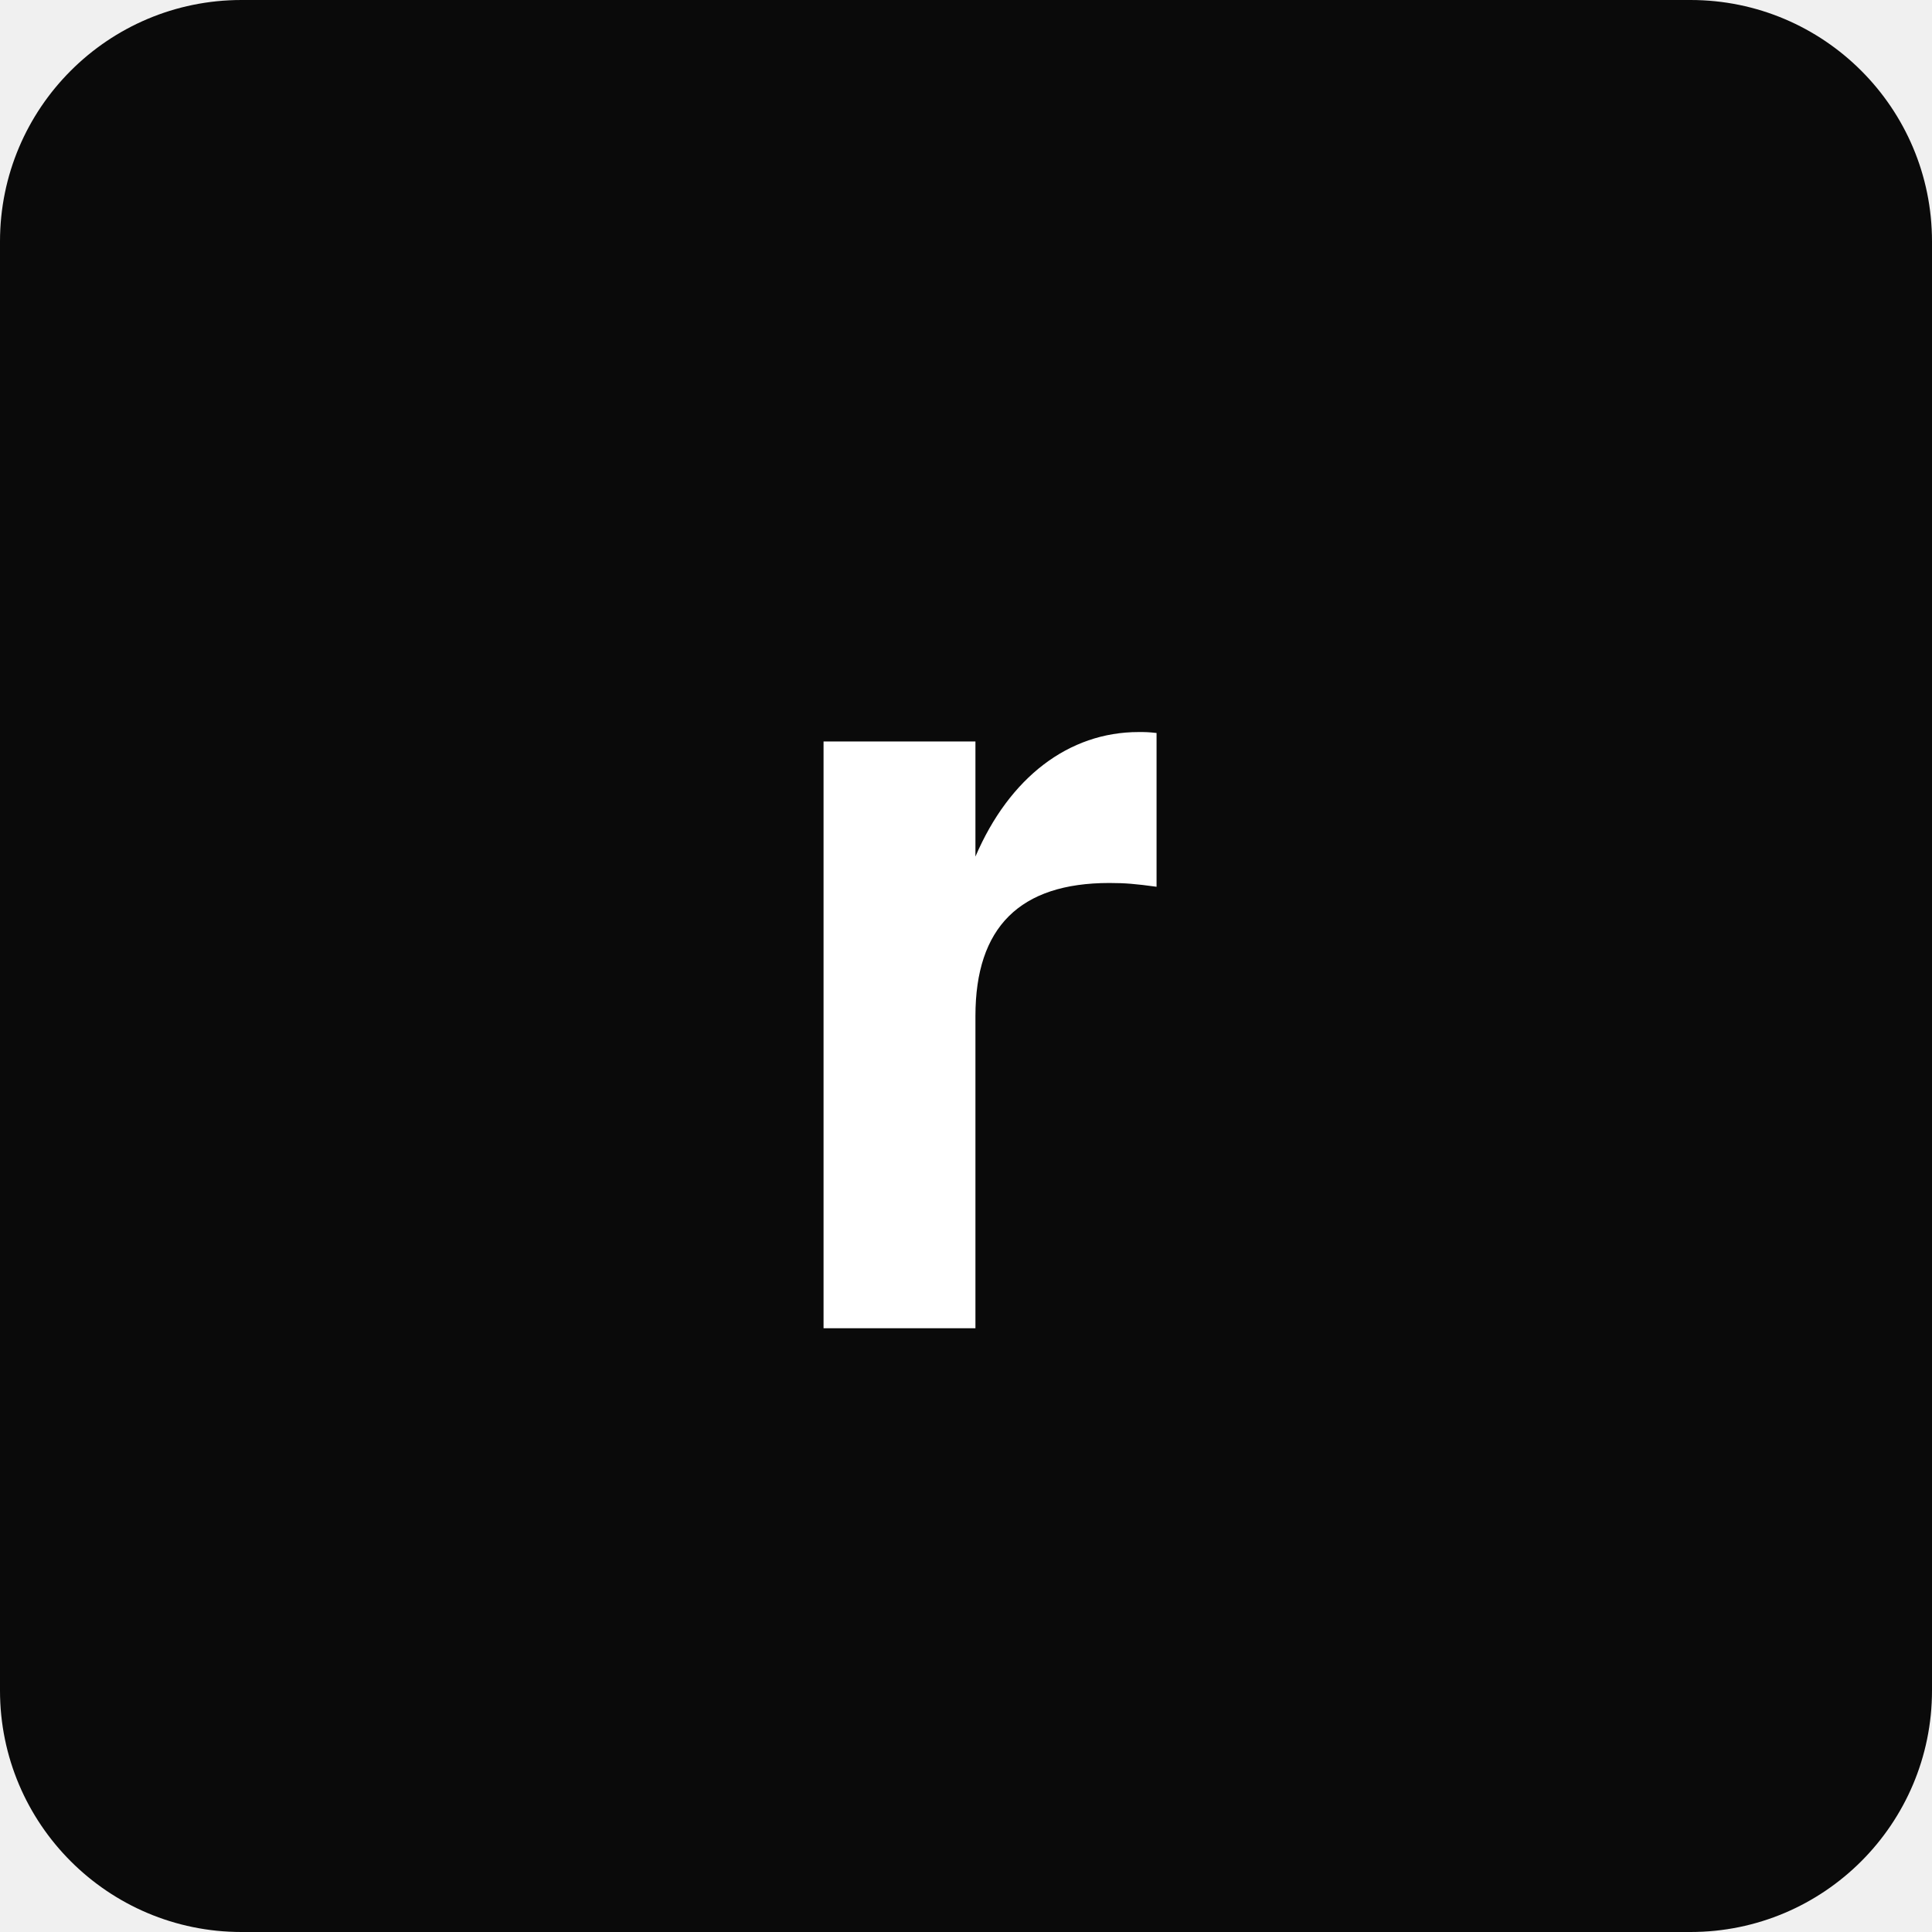
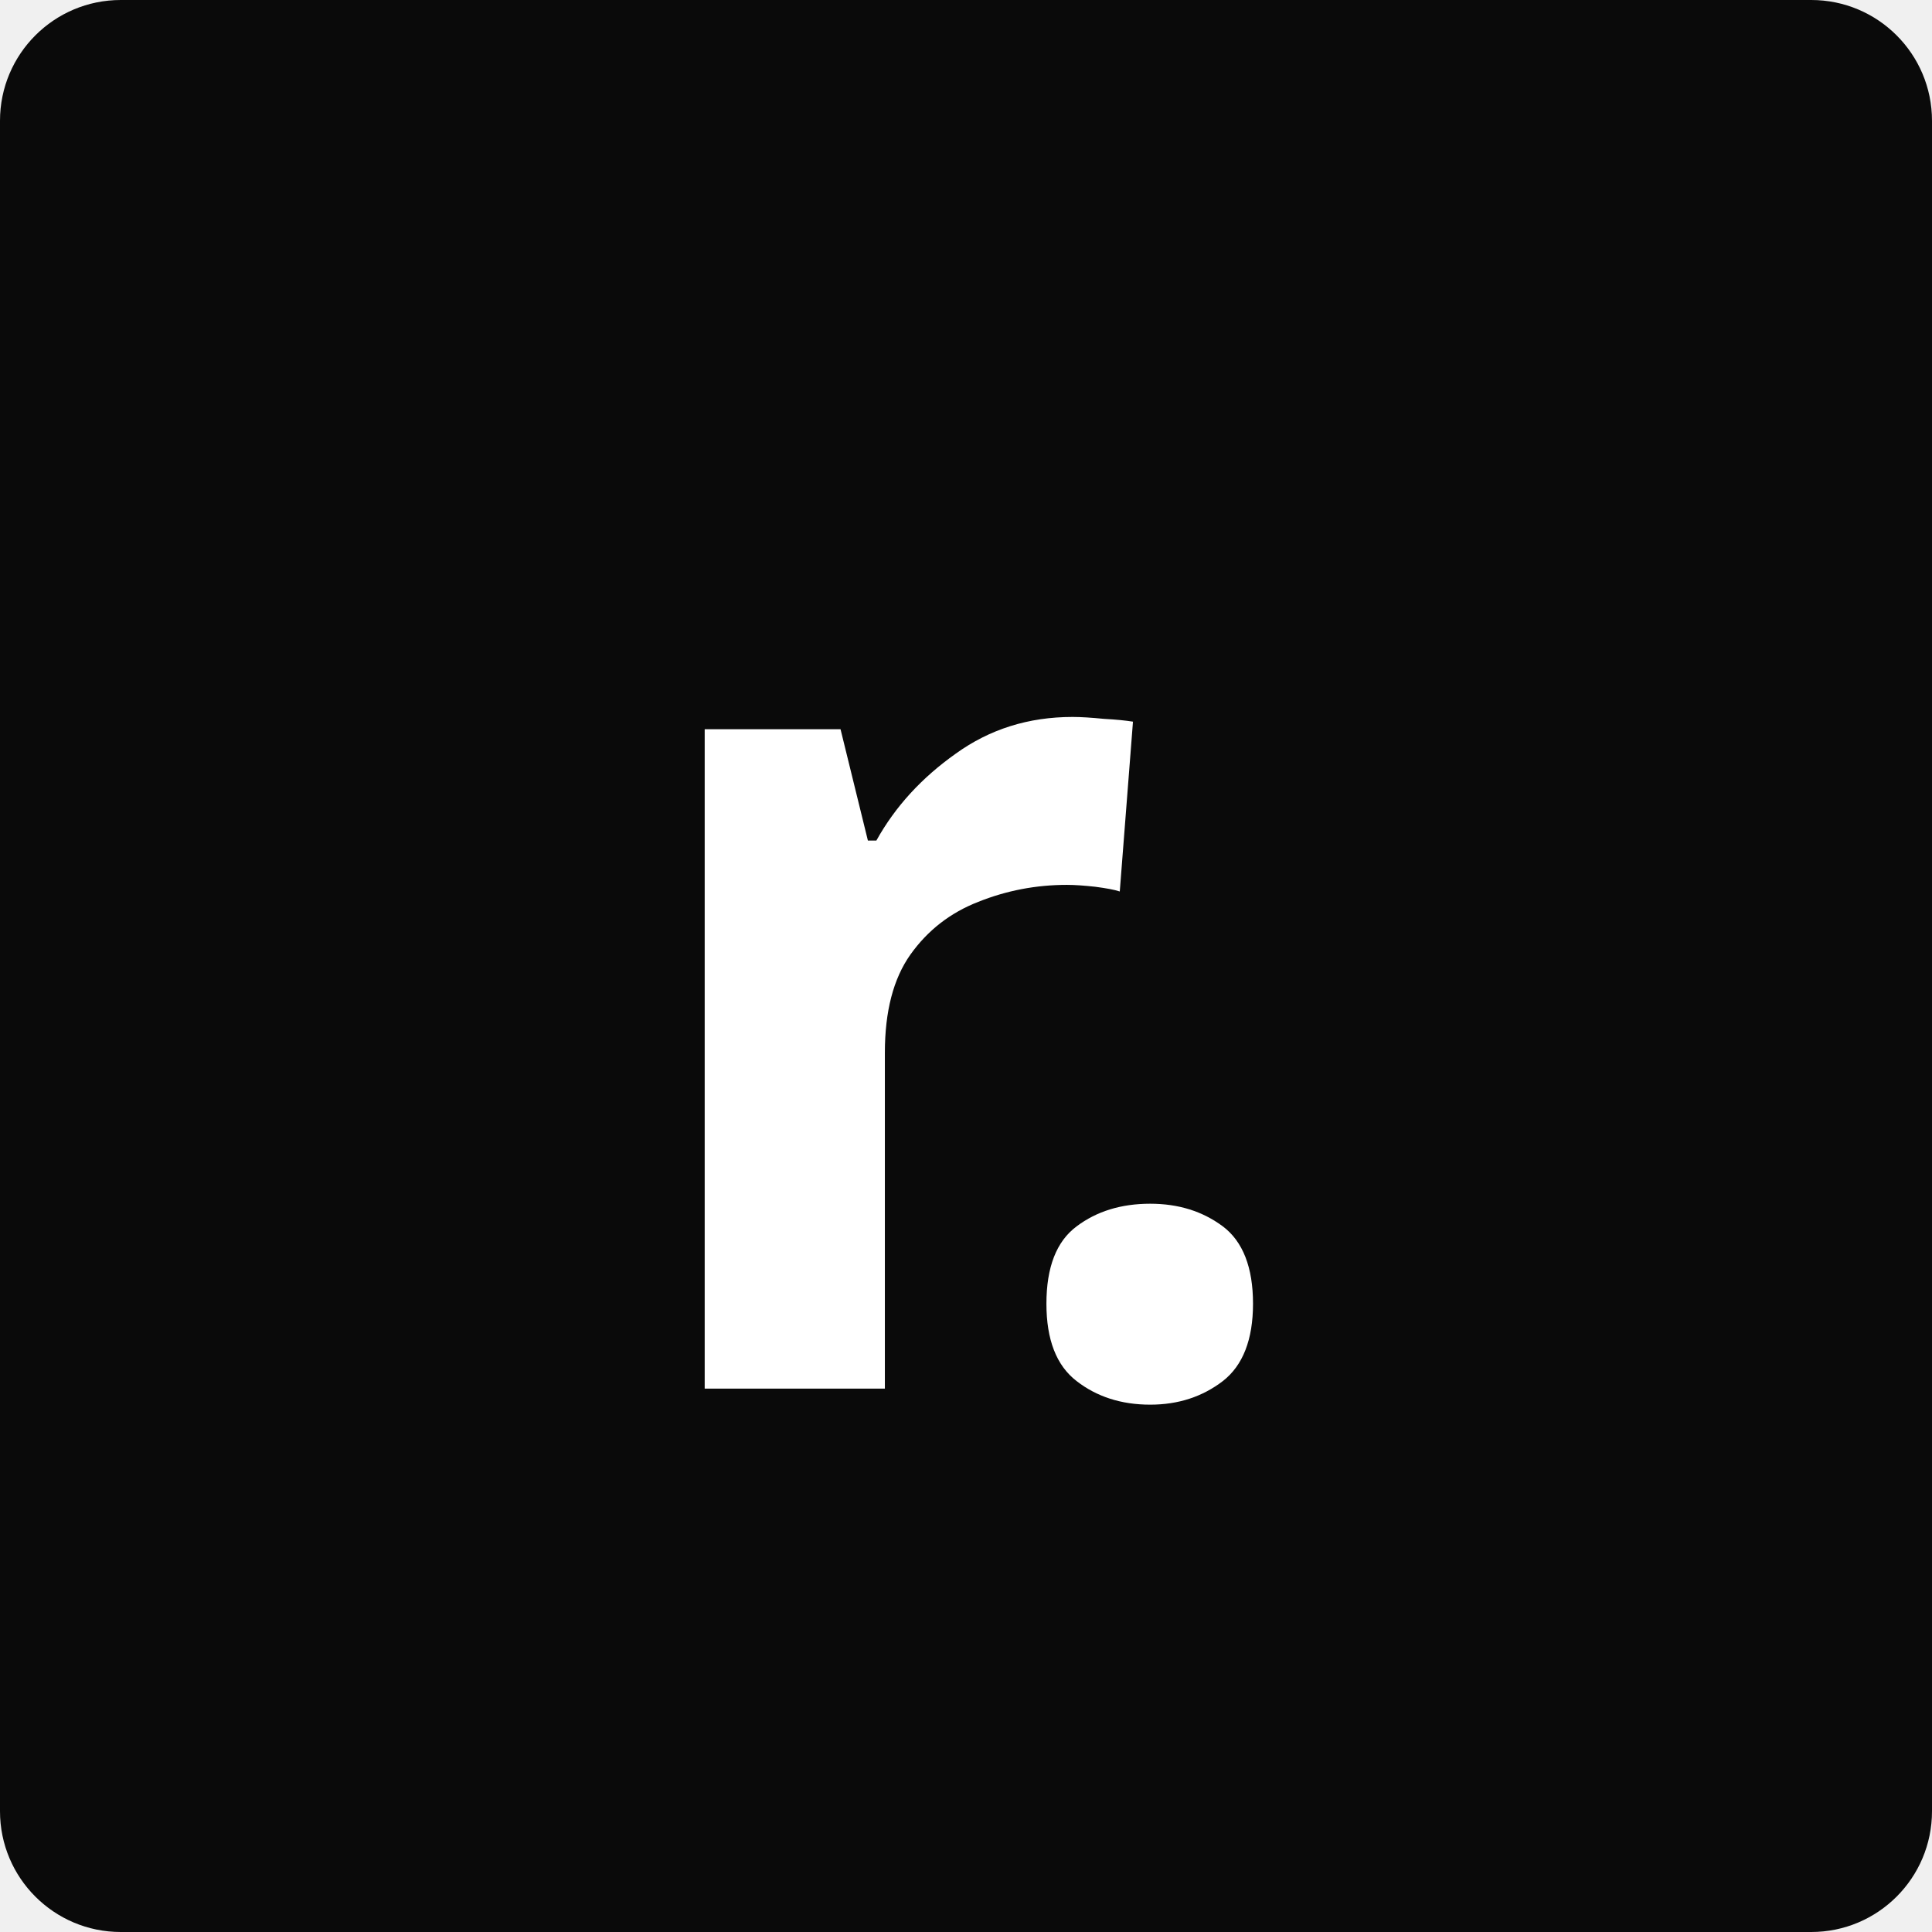
<svg xmlns="http://www.w3.org/2000/svg" viewBox="0 0 32 32">
-   <rect width="32" height="32" rx="4" fill="#0a0a0a" />
-   <text x="16" y="22" text-anchor="middle" fill="#ffffff" font-family="Helvetica, Arial, sans-serif" font-size="18" font-weight="700">r</text>
+   <rect width="32" height="32" rx="2" fill="#0a0a0a" />
+   <text x="16" y="23" text-anchor="middle" fill="#ffffff" font-family="sans-serif" font-size="20" font-weight="800" letter-spacing="-1">r.</text>
</svg>
